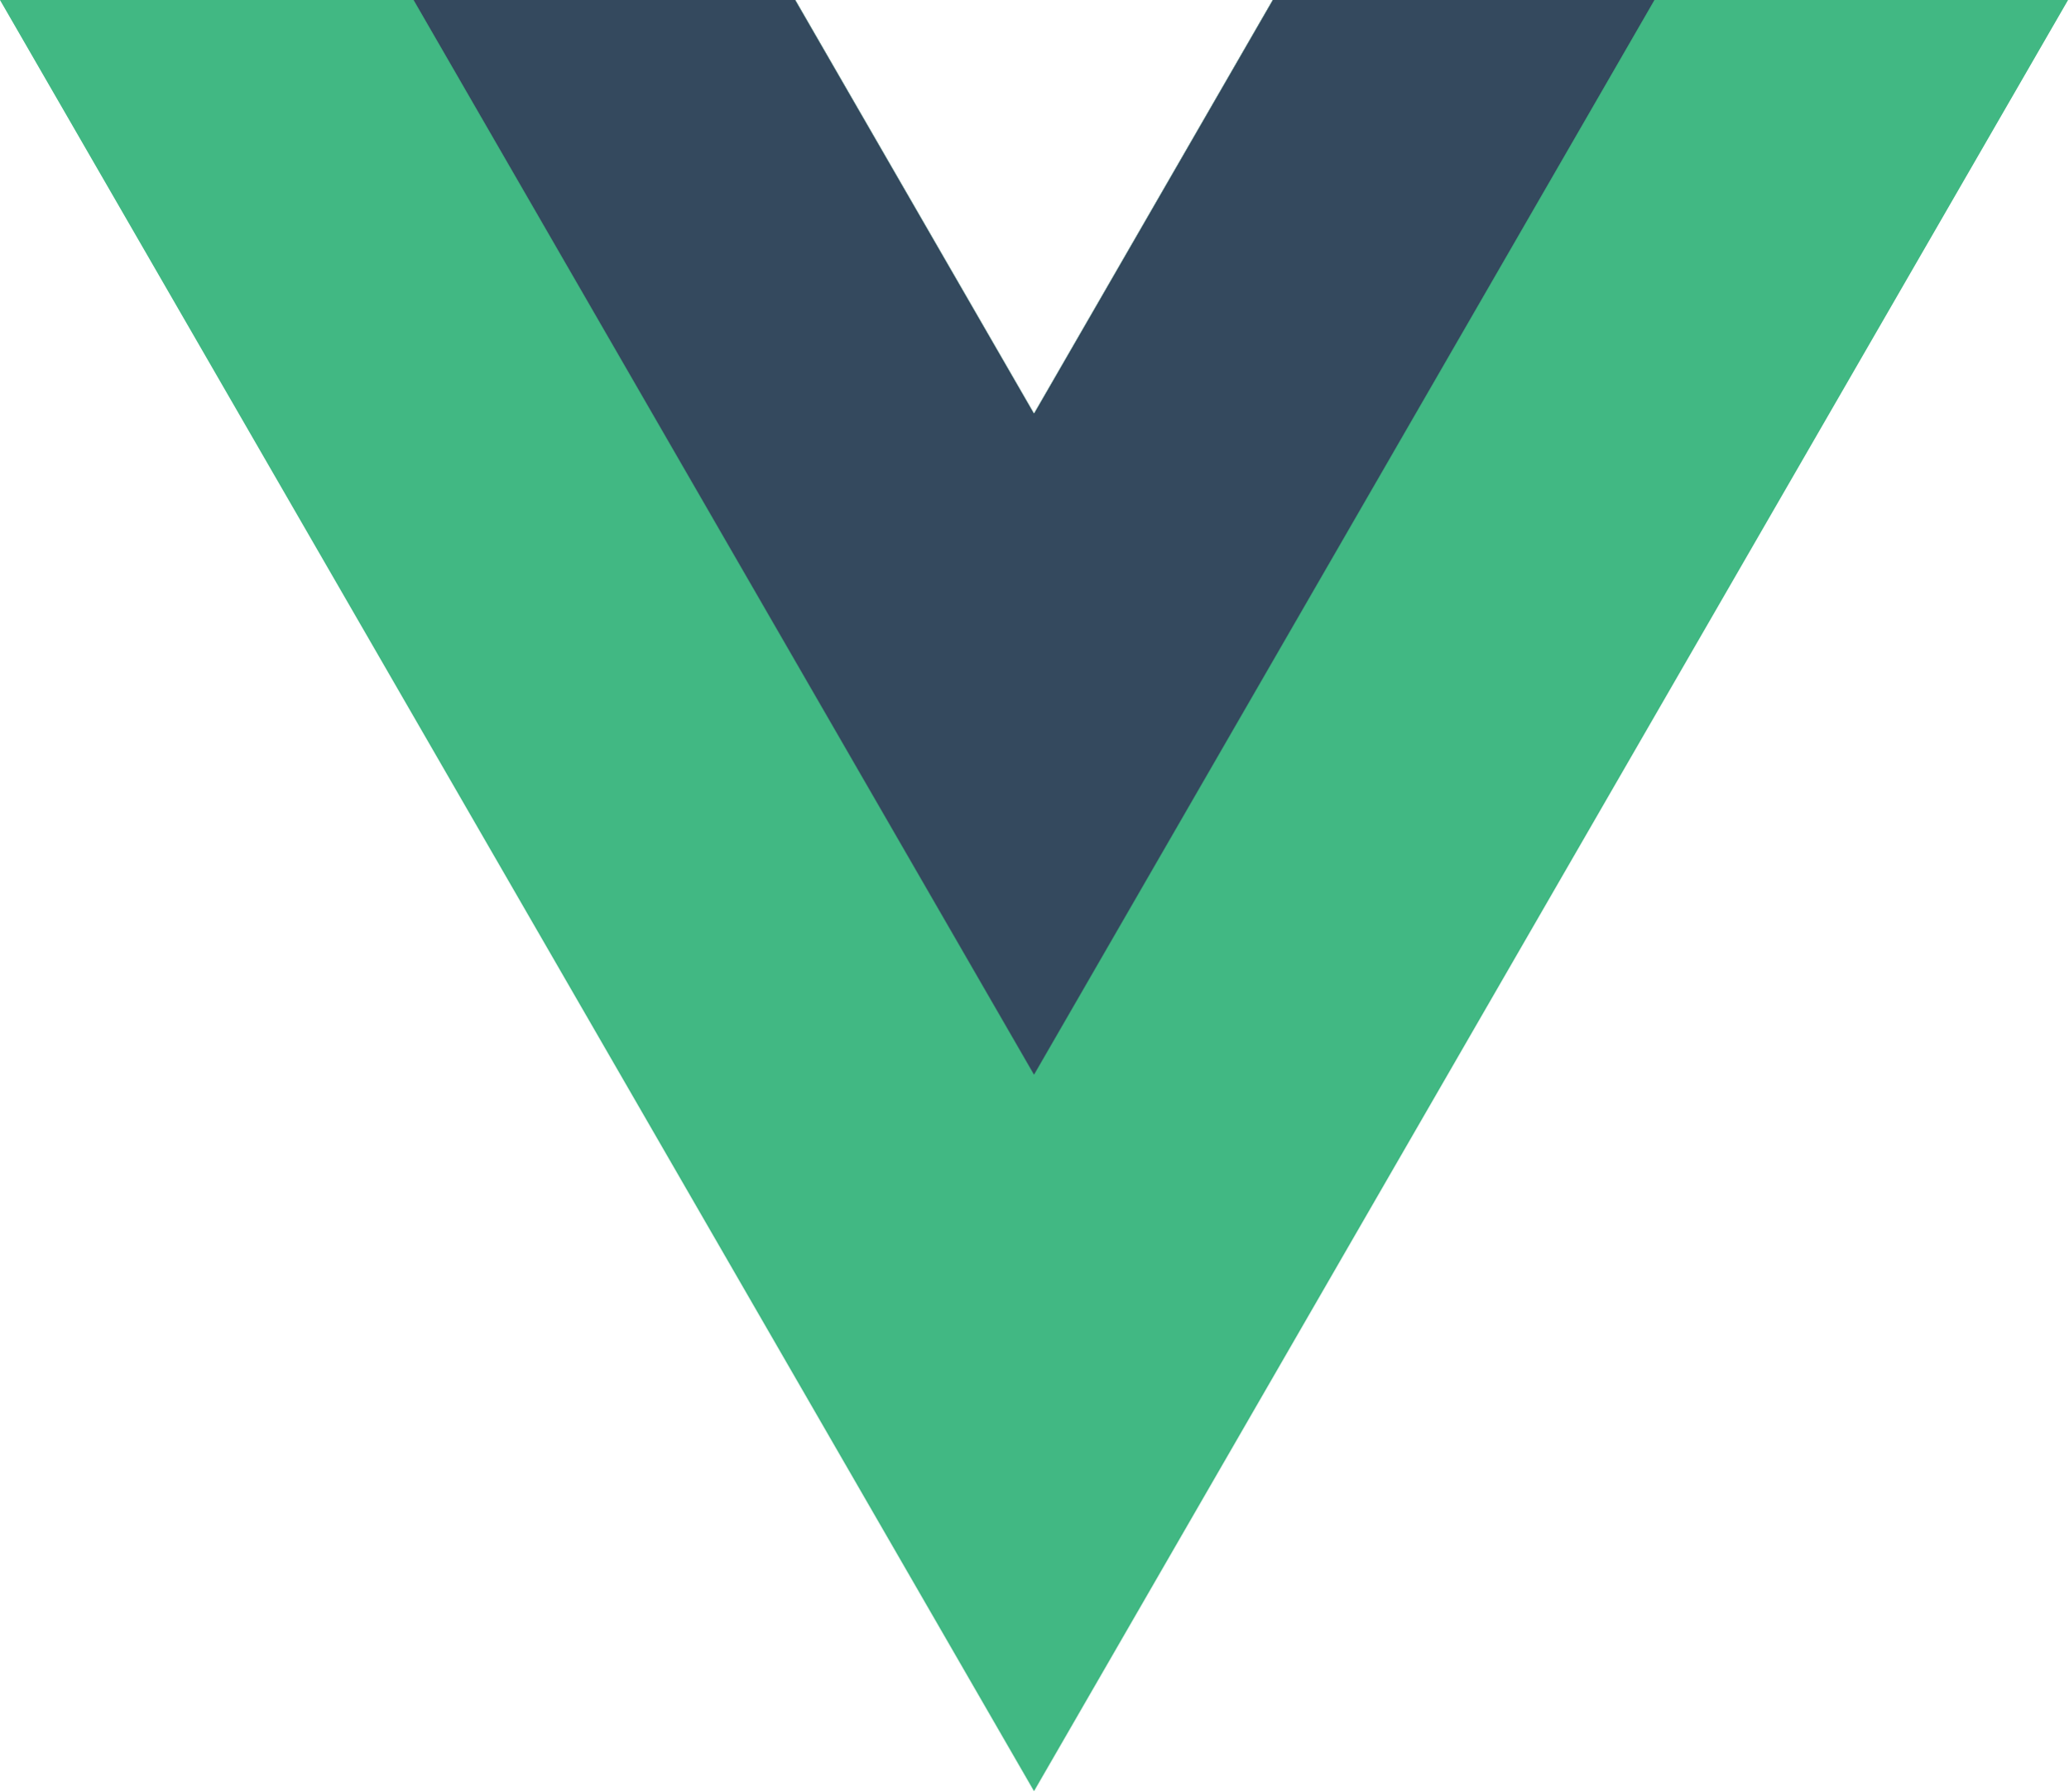
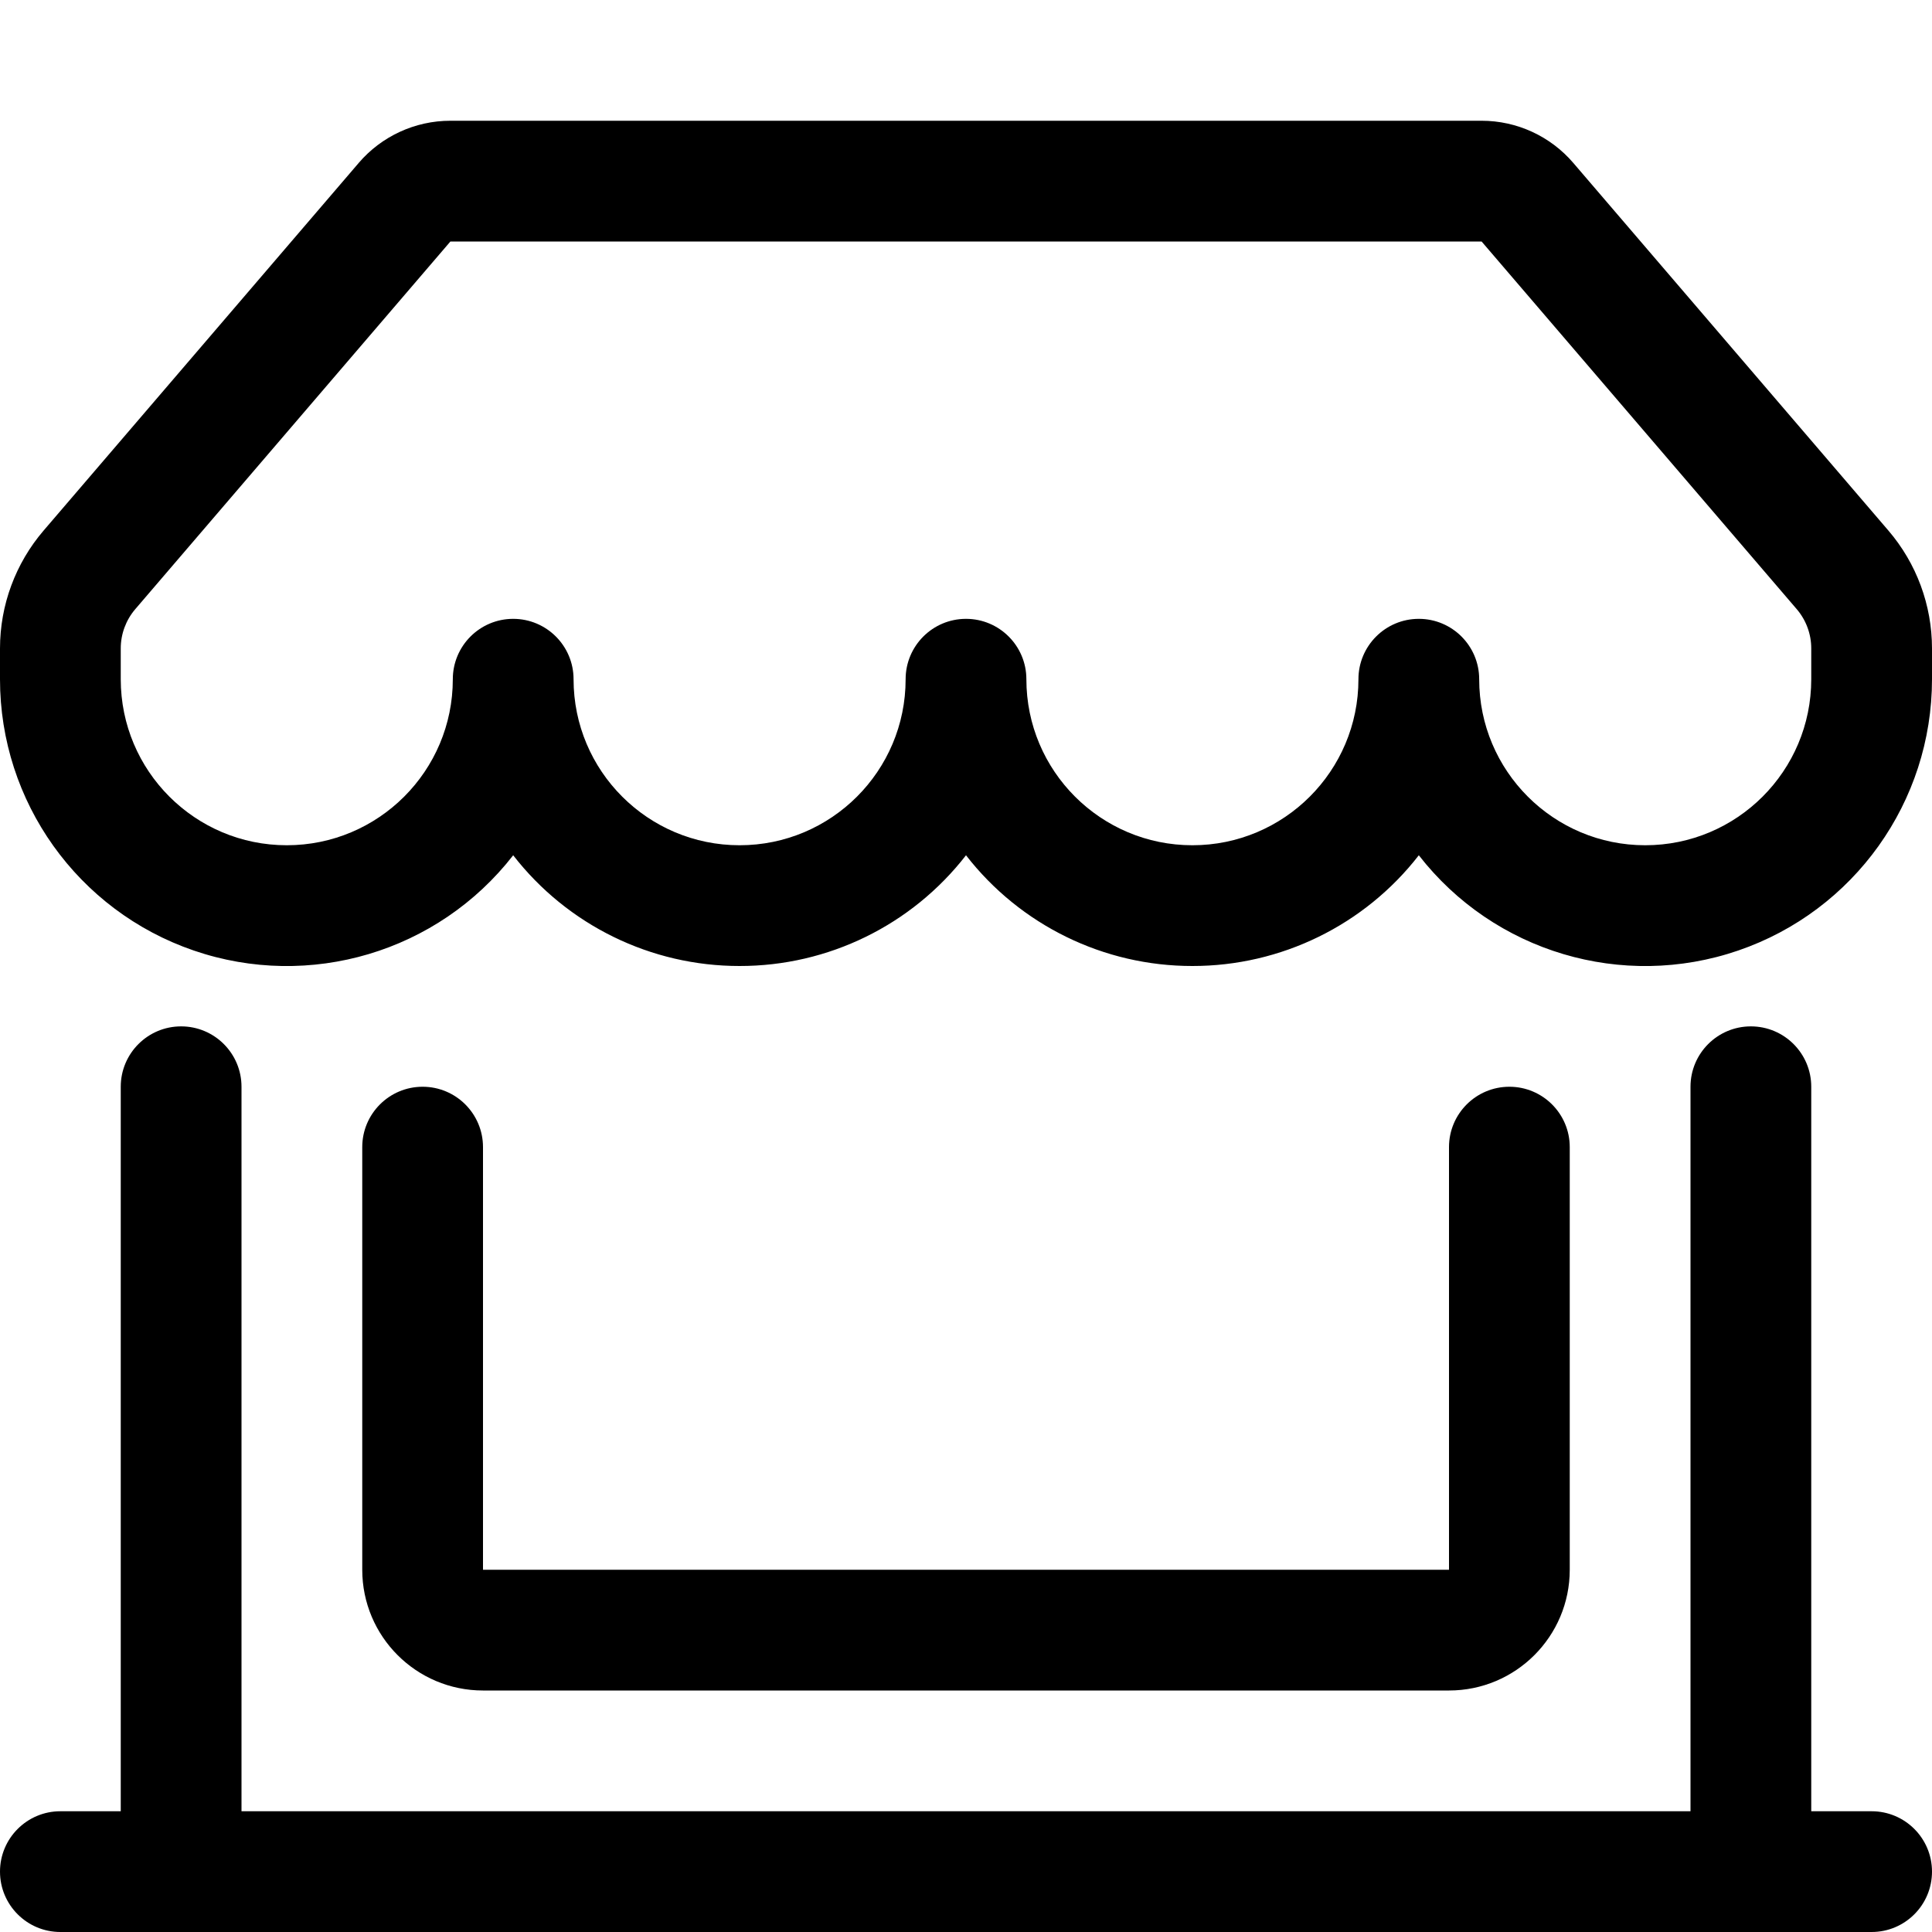
- <svg xmlns="http://www.w3.org/2000/svg" viewBox="0 0 261.76 226.69">
-   <path d="M161.096.001l-30.225 52.351L100.647.001H-.005l130.877 226.688L261.749.001z" fill="#41b883" />
-   <path d="M161.096.001l-30.225 52.351L100.647.001H52.346l78.526 136.01L209.398.001z" fill="#34495e" />
+ <svg xmlns="http://www.w3.org/2000/svg" width="16" height="16" fill="currentColor" class="bi bi-shop-window" viewBox="0 0 16 16">
+   <path d="M2.97 1.35A1 1 0 0 1 3.73 1h8.54a1 1 0 0 1 .76.35l2.609 3.044A1.5 1.5 0 0 1 16 5.37v.255a2.375 2.375 0 0 1-4.25 1.458A2.371 2.371 0 0 1 9.875 8 2.37 2.37 0 0 1 8 7.083 2.37 2.37 0 0 1 6.125 8a2.37 2.37 0 0 1-1.875-.917A2.375 2.375 0 0 1 0 5.625V5.37a1.5 1.5 0 0 1 .361-.976l2.61-3.045zm1.78 4.275a1.375 1.375 0 0 0 2.75 0 .5.5 0 0 1 1 0 1.375 1.375 0 0 0 2.75 0 .5.5 0 0 1 1 0 1.375 1.375 0 1 0 2.75 0V5.37a.5.5 0 0 0-.12-.325L12.27 2H3.73L1.12 5.045A.5.5 0 0 0 1 5.37v.255a1.375 1.375 0 0 0 2.75 0 .5.5 0 0 1 1 0zM1.5 8.5A.5.5 0 0 1 2 9v6h12V9a.5.5 0 0 1 1 0v6h.5a.5.5 0 0 1 0 1H.5a.5.5 0 0 1 0-1H1V9a.5.5 0 0 1 .5-.5zm2 .5a.5.5 0 0 1 .5.5V13h8V9.5a.5.5 0 0 1 1 0V13a1 1 0 0 1-1 1H4a1 1 0 0 1-1-1V9.5a.5.5 0 0 1 .5-.5z" />
</svg>
